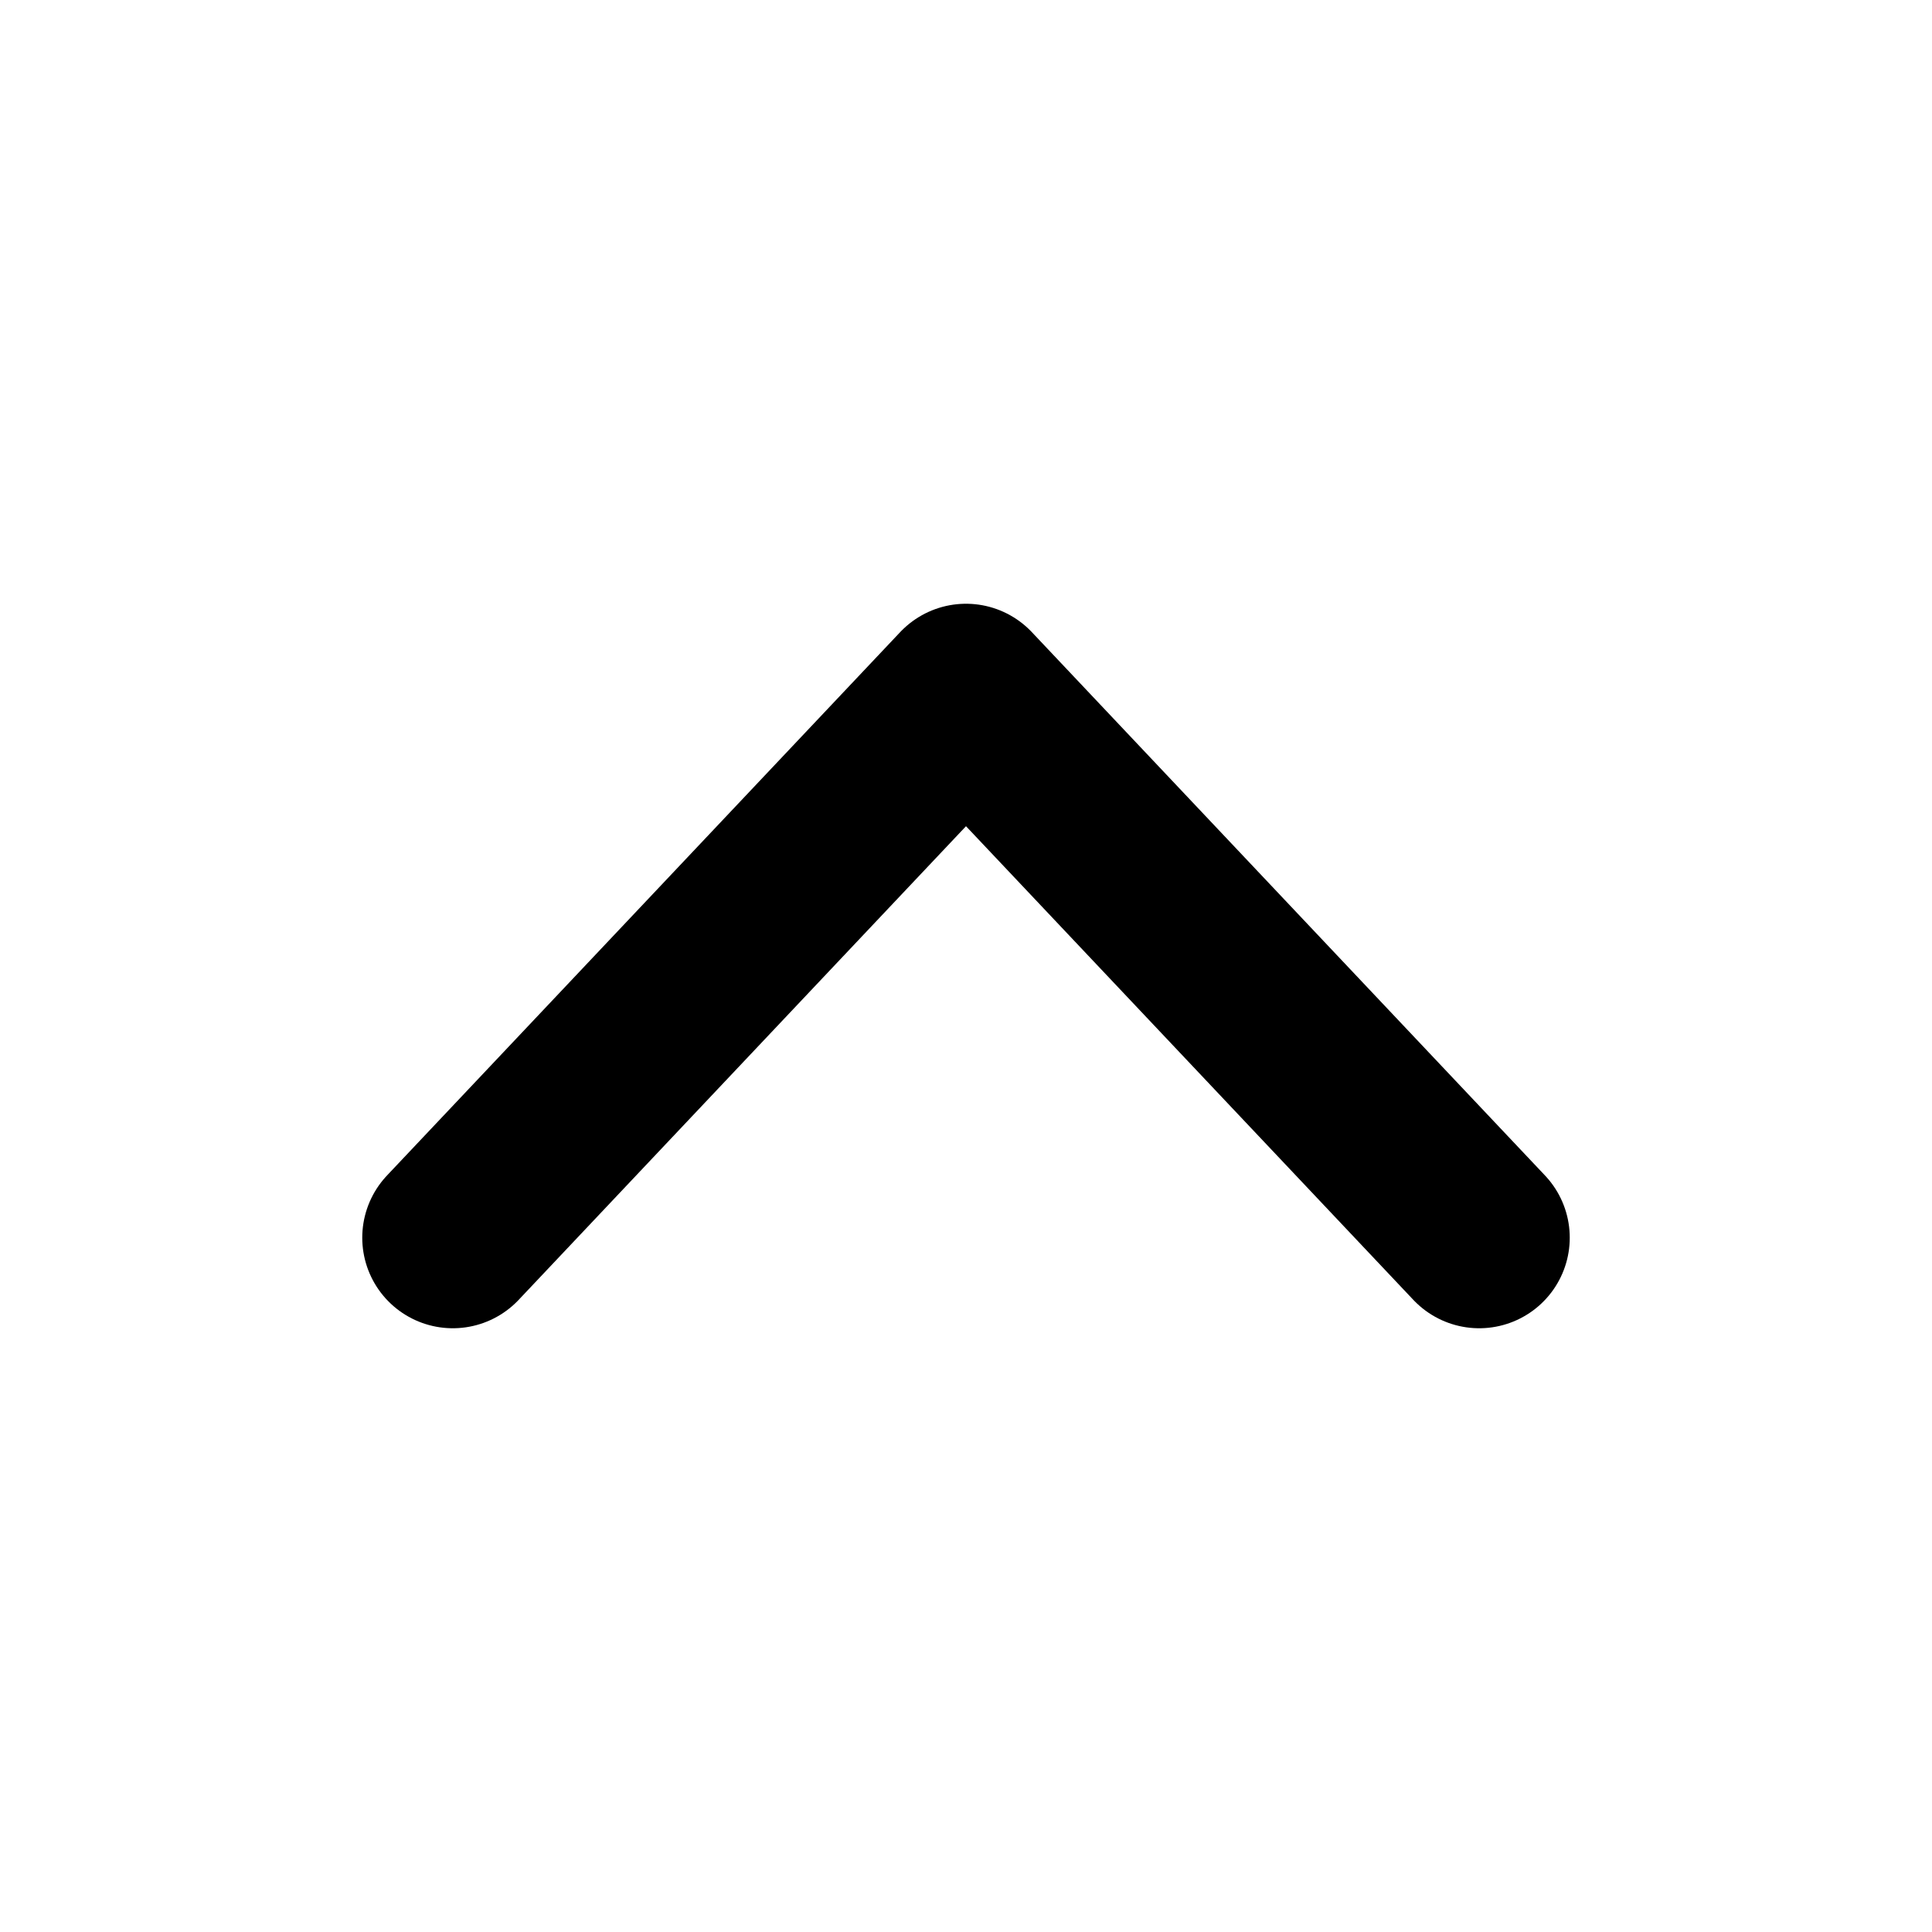
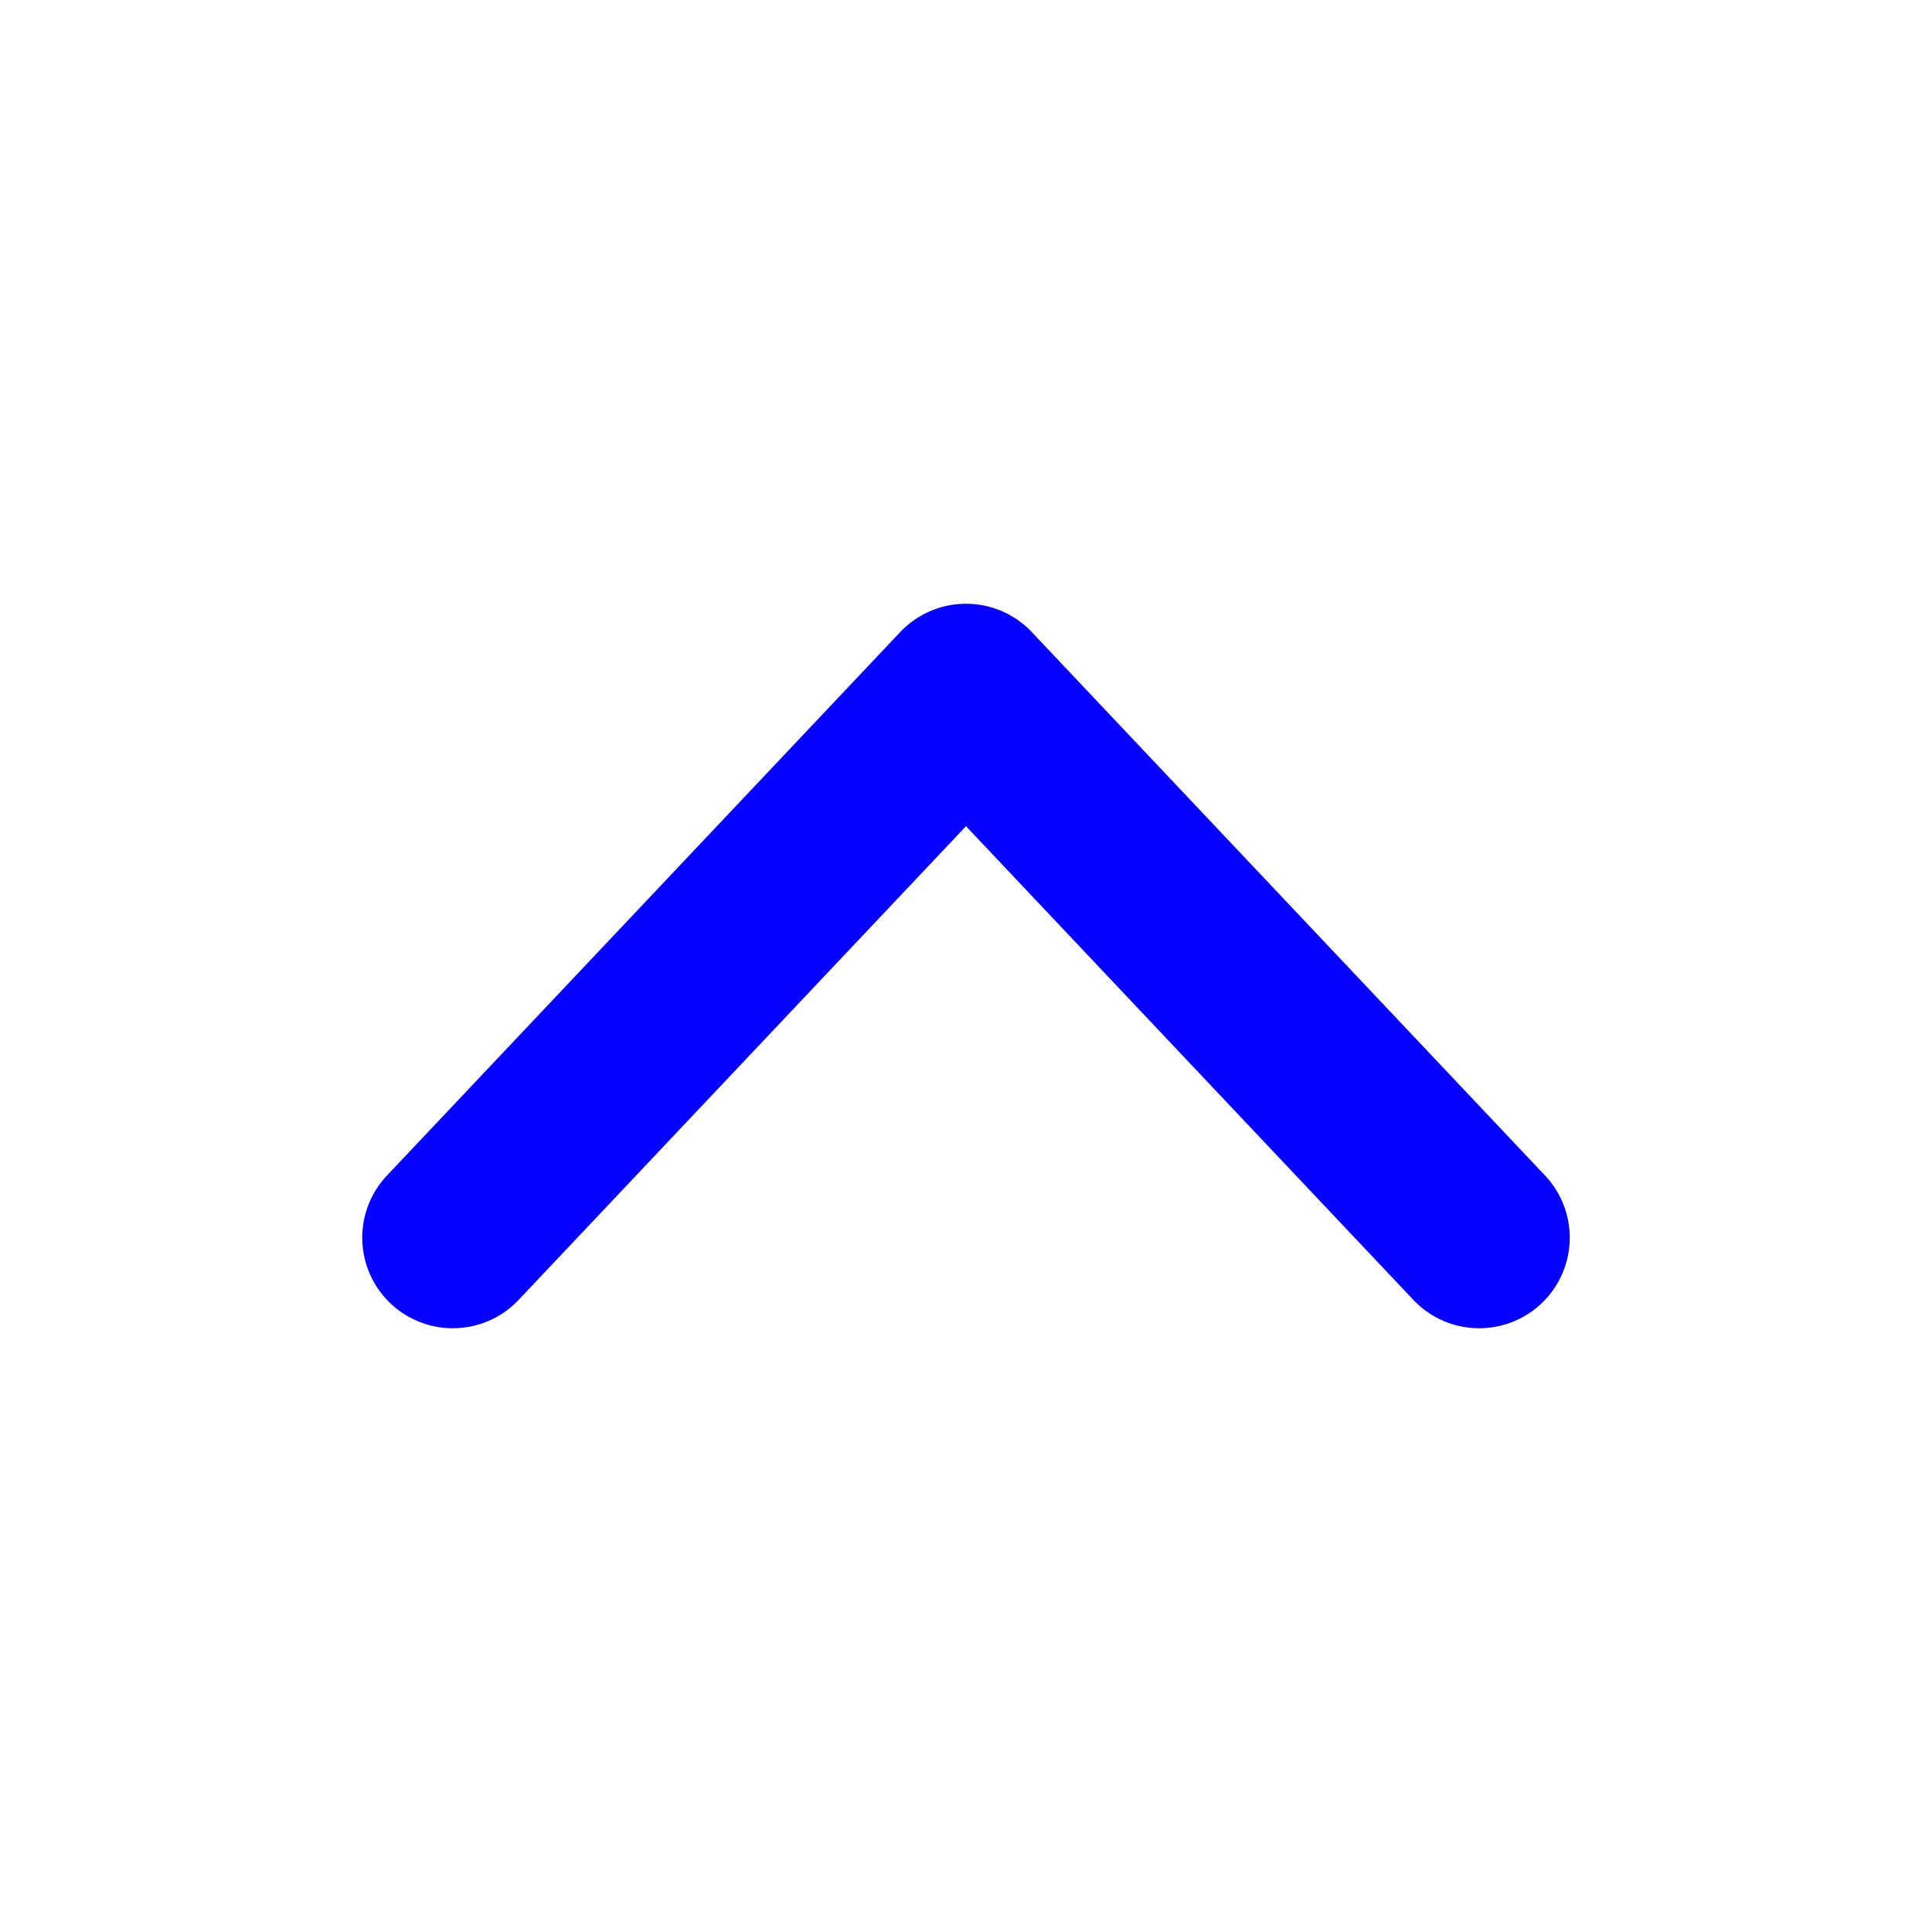
<svg xmlns="http://www.w3.org/2000/svg" width="16" height="16" viewBox="0 0 16 16" fill="none">
-   <path d="M12.25 10.25L8 5.75L3.75 10.25" stroke="currentColor" stroke-width="1.5" stroke-linecap="round" stroke-linejoin="round" />
+   <path d="M12.25 10.25L8 5.75L3.75 10.25" stroke="#0500FF" stroke-width="1.5" stroke-linecap="round" stroke-linejoin="round" />
</svg>
